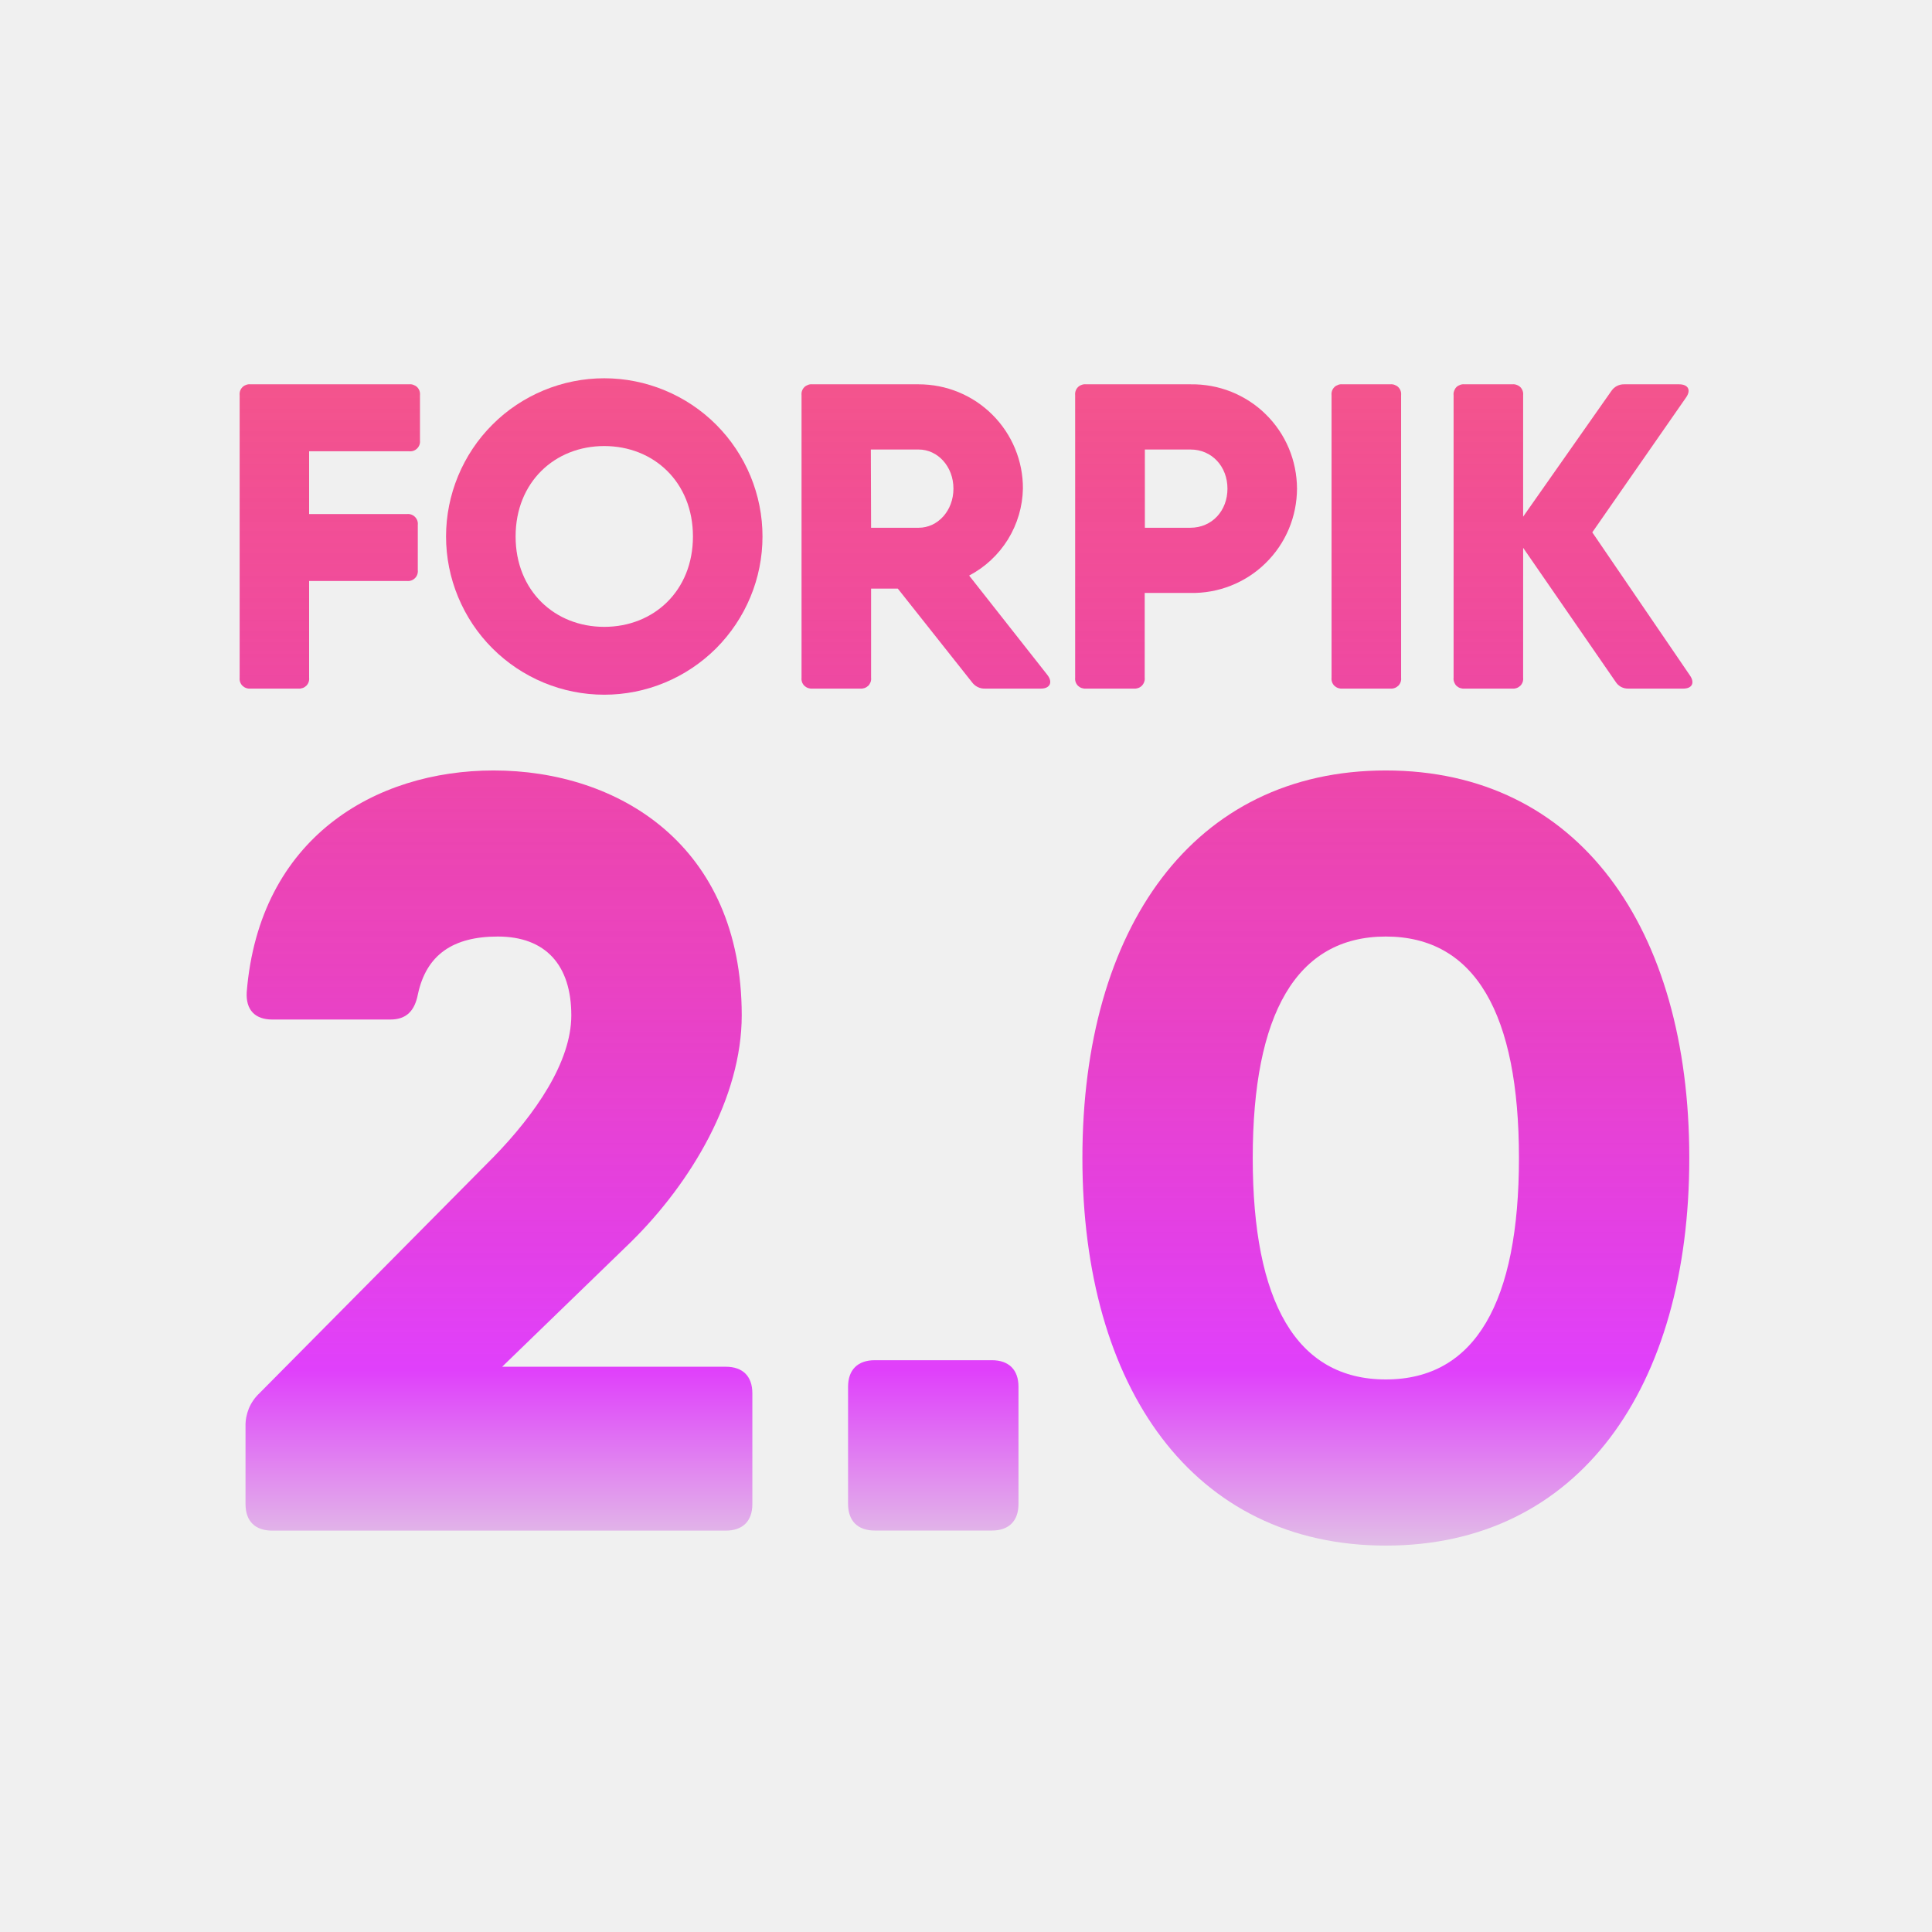
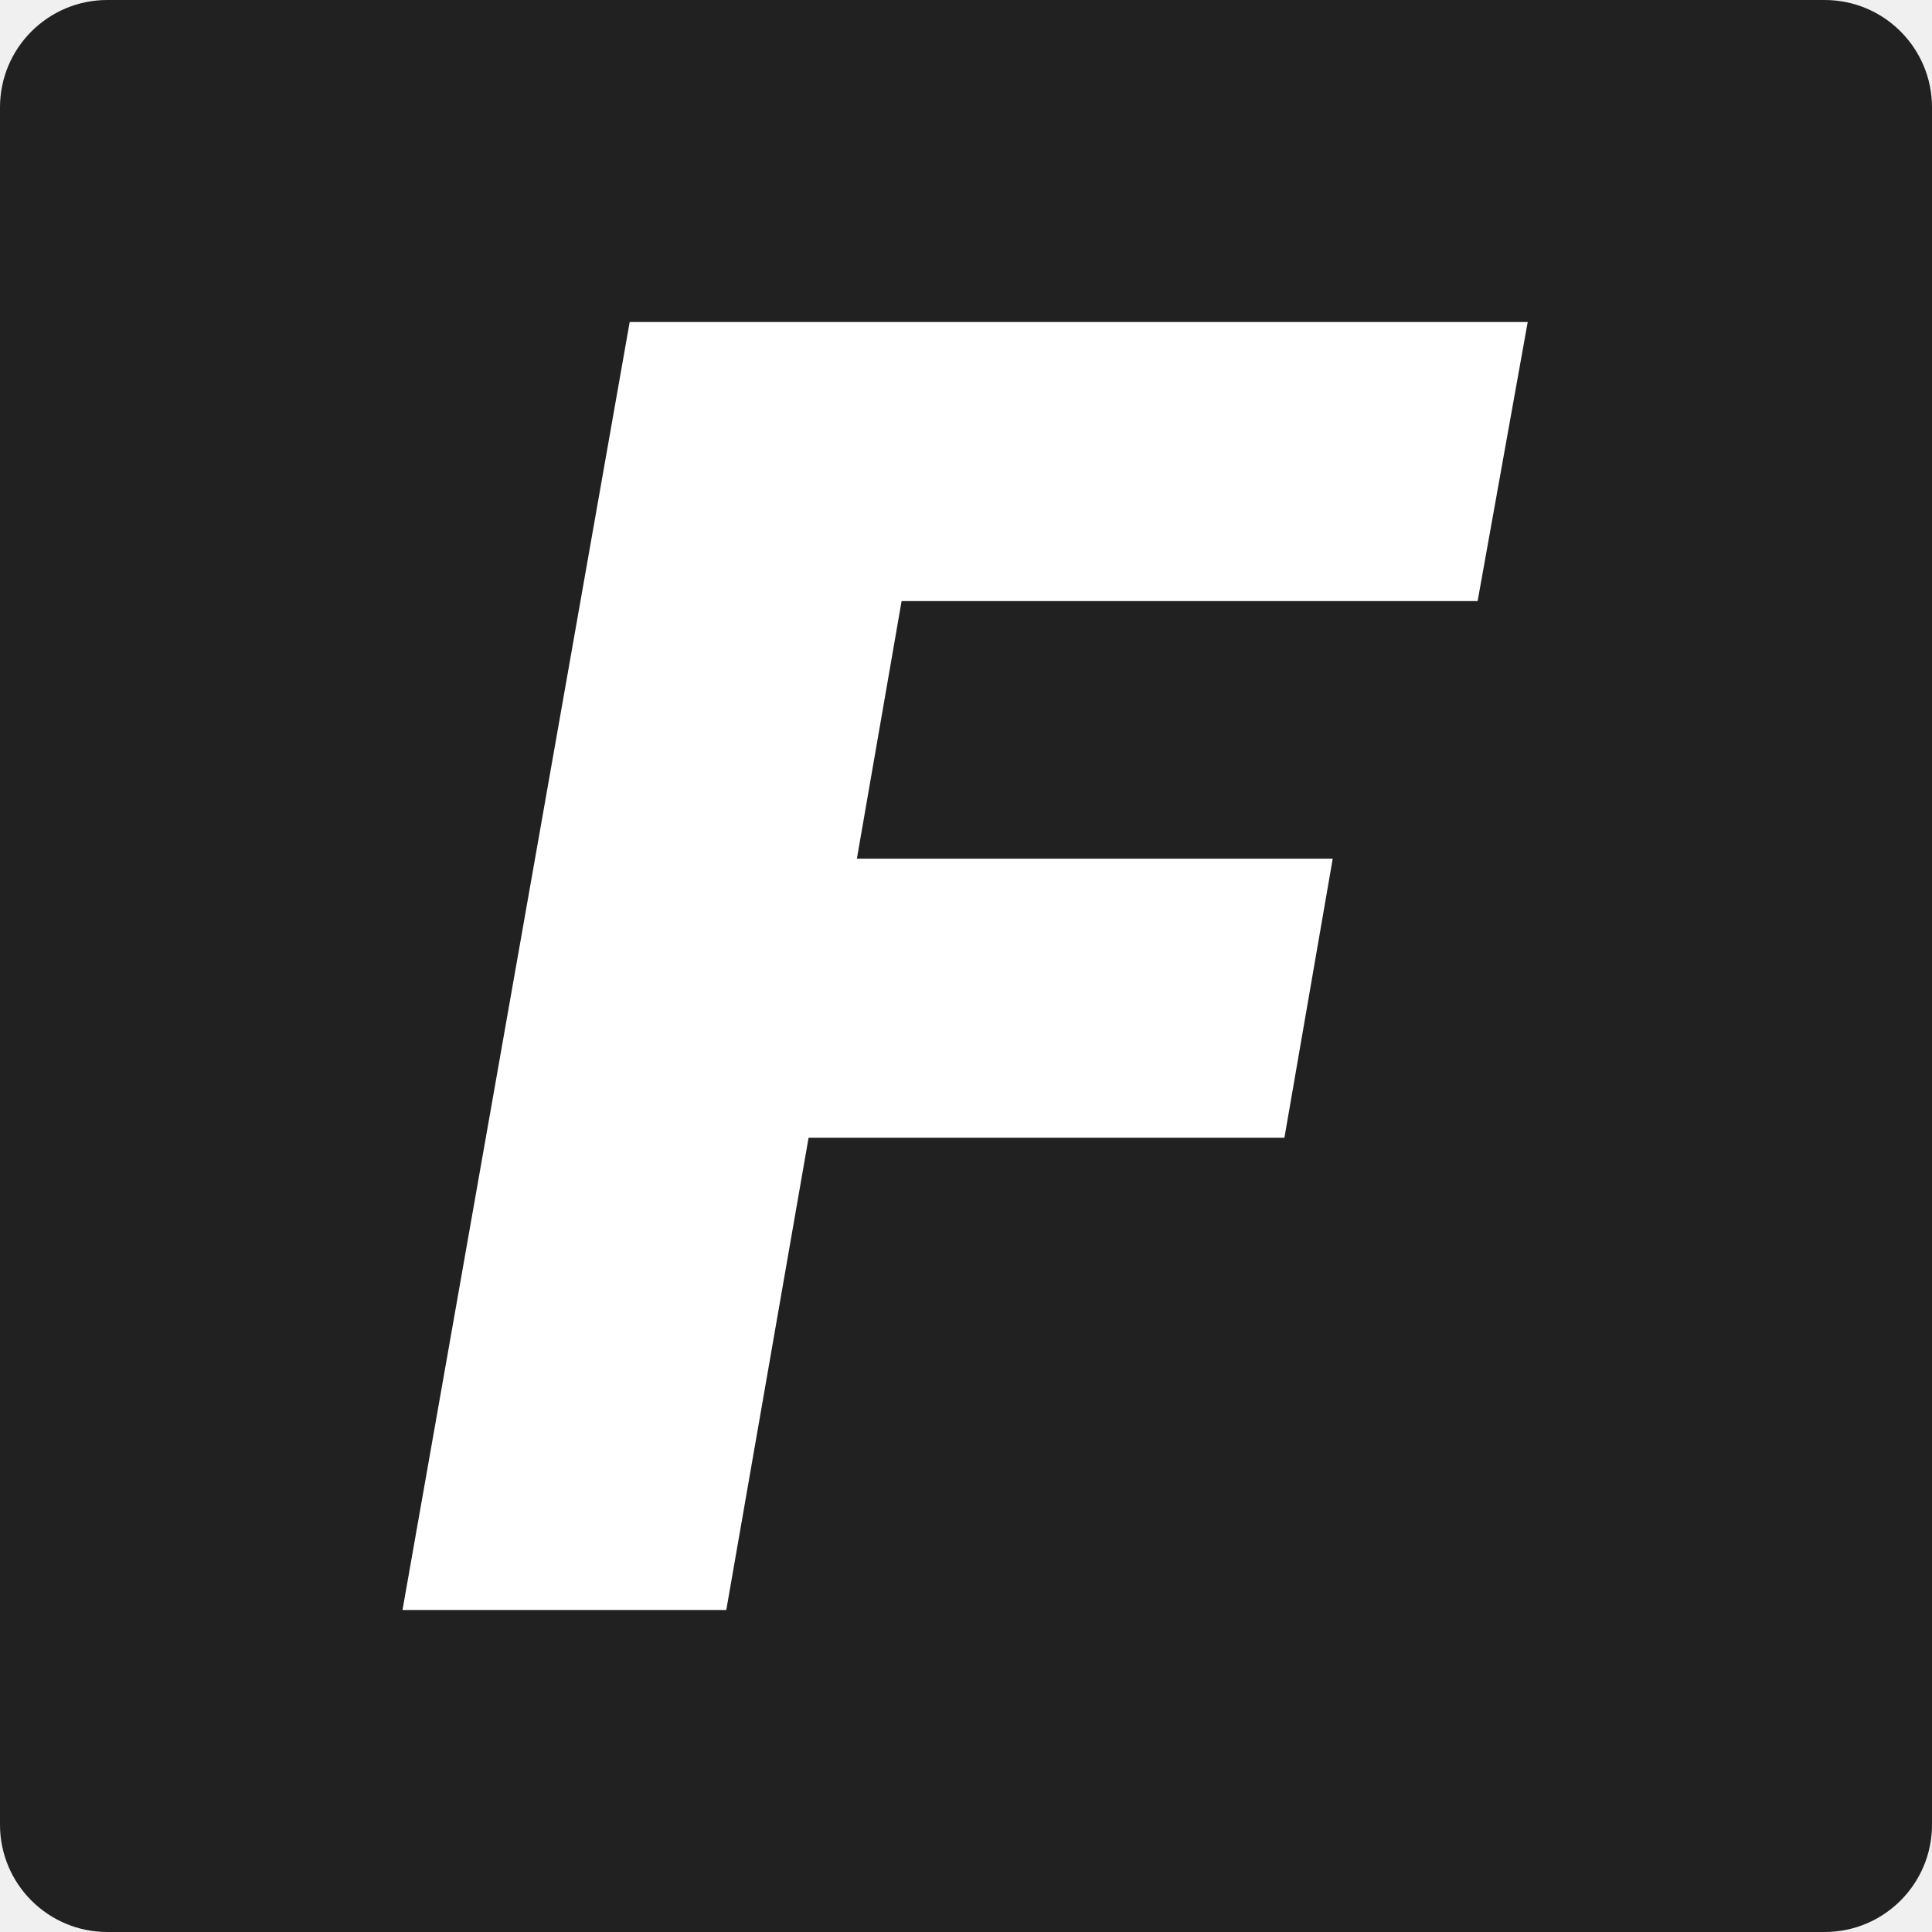
- <svg xmlns="http://www.w3.org/2000/svg" width="24" height="24" viewBox="0 0 24 24" fill="none">
-   <path d="M3.84 5.606V6.386H5.055C5.073 6.384 5.092 6.386 5.109 6.392C5.126 6.398 5.142 6.408 5.155 6.421C5.168 6.434 5.178 6.45 5.184 6.467C5.19 6.484 5.192 6.503 5.19 6.521V7.082C5.192 7.101 5.19 7.119 5.184 7.136C5.178 7.154 5.168 7.169 5.155 7.182C5.142 7.195 5.126 7.205 5.109 7.211C5.092 7.217 5.073 7.219 5.055 7.217H3.84V8.419C3.842 8.437 3.84 8.455 3.834 8.473C3.828 8.49 3.818 8.506 3.805 8.519C3.792 8.531 3.777 8.541 3.759 8.547C3.742 8.553 3.724 8.556 3.705 8.554H3.112C3.093 8.556 3.075 8.553 3.058 8.547C3.04 8.541 3.025 8.531 3.012 8.519C2.999 8.506 2.989 8.49 2.983 8.473C2.977 8.455 2.975 8.437 2.977 8.419V4.909C2.975 4.891 2.977 4.873 2.983 4.855C2.989 4.838 2.999 4.822 3.012 4.809C3.025 4.796 3.04 4.787 3.058 4.781C3.075 4.774 3.093 4.772 3.112 4.774H5.082C5.1 4.772 5.119 4.774 5.136 4.781C5.153 4.787 5.169 4.796 5.182 4.809C5.195 4.822 5.205 4.838 5.211 4.855C5.217 4.873 5.219 4.891 5.217 4.909V5.471C5.219 5.489 5.217 5.508 5.211 5.525C5.205 5.542 5.195 5.558 5.182 5.571C5.169 5.584 5.153 5.594 5.136 5.6C5.119 5.606 5.1 5.608 5.082 5.606H3.84Z" fill="url(#paint0_linear_3152_2)" />
-   <path d="M5.541 6.664C5.541 6.406 5.592 6.151 5.691 5.912C5.79 5.674 5.934 5.457 6.117 5.275C6.299 5.092 6.516 4.948 6.754 4.849C6.993 4.75 7.248 4.699 7.506 4.699C7.764 4.699 8.02 4.75 8.258 4.849C8.497 4.948 8.713 5.092 8.896 5.275C9.078 5.457 9.223 5.674 9.322 5.912C9.421 6.151 9.472 6.406 9.472 6.664C9.472 6.922 9.421 7.178 9.322 7.416C9.223 7.655 9.078 7.871 8.896 8.054C8.713 8.236 8.497 8.381 8.258 8.48C8.02 8.579 7.764 8.63 7.506 8.63C7.248 8.63 6.993 8.579 6.754 8.48C6.516 8.381 6.299 8.236 6.117 8.054C5.934 7.871 5.79 7.655 5.691 7.416C5.592 7.178 5.541 6.922 5.541 6.664ZM8.608 6.664C8.608 5.99 8.122 5.541 7.506 5.541C6.891 5.541 6.405 5.99 6.405 6.664C6.405 7.339 6.891 7.787 7.506 7.787C8.122 7.787 8.608 7.339 8.608 6.664Z" fill="url(#paint1_linear_3152_2)" />
-   <path d="M13.012 8.386C13.08 8.473 13.045 8.554 12.931 8.554H12.241C12.208 8.556 12.175 8.549 12.146 8.535C12.117 8.521 12.092 8.499 12.073 8.473L11.153 7.312H10.821V8.419C10.823 8.437 10.821 8.455 10.815 8.473C10.808 8.49 10.799 8.506 10.786 8.519C10.773 8.531 10.757 8.541 10.74 8.547C10.722 8.553 10.704 8.556 10.686 8.554H10.092C10.074 8.556 10.055 8.553 10.038 8.547C10.021 8.541 10.005 8.531 9.992 8.519C9.979 8.506 9.969 8.49 9.963 8.473C9.957 8.455 9.955 8.437 9.957 8.419V4.909C9.955 4.891 9.957 4.873 9.963 4.855C9.969 4.838 9.979 4.822 9.992 4.809C10.005 4.796 10.021 4.787 10.038 4.781C10.055 4.774 10.074 4.772 10.092 4.774H11.412C11.582 4.774 11.751 4.807 11.908 4.872C12.066 4.937 12.209 5.033 12.329 5.153C12.449 5.273 12.545 5.416 12.61 5.574C12.675 5.731 12.708 5.9 12.707 6.07C12.703 6.293 12.638 6.511 12.521 6.701C12.403 6.891 12.237 7.046 12.039 7.15L13.01 8.383L13.012 8.386ZM10.821 6.556H11.412C11.649 6.556 11.844 6.345 11.844 6.07C11.844 5.795 11.649 5.584 11.412 5.584H10.818L10.821 6.556Z" fill="url(#paint2_linear_3152_2)" />
-   <path d="M16.112 6.07C16.111 6.243 16.077 6.413 16.01 6.572C15.943 6.731 15.845 6.875 15.721 6.996C15.598 7.117 15.451 7.212 15.291 7.275C15.13 7.339 14.959 7.369 14.786 7.366H14.22V8.419C14.222 8.437 14.22 8.455 14.213 8.473C14.207 8.49 14.197 8.506 14.184 8.519C14.172 8.531 14.156 8.541 14.139 8.547C14.121 8.553 14.103 8.556 14.085 8.554H13.491C13.473 8.556 13.454 8.553 13.437 8.547C13.419 8.541 13.404 8.531 13.391 8.519C13.378 8.506 13.368 8.49 13.362 8.473C13.356 8.455 13.354 8.437 13.356 8.419V4.909C13.354 4.891 13.356 4.873 13.362 4.855C13.368 4.838 13.378 4.822 13.391 4.809C13.404 4.796 13.419 4.787 13.437 4.781C13.454 4.774 13.473 4.772 13.491 4.774H14.786C14.959 4.771 15.13 4.802 15.291 4.865C15.451 4.929 15.598 5.023 15.721 5.144C15.845 5.265 15.943 5.409 16.01 5.568C16.077 5.727 16.111 5.898 16.112 6.07ZM15.248 6.07C15.248 5.795 15.054 5.584 14.789 5.584H14.222V6.556H14.786C15.056 6.556 15.248 6.345 15.248 6.07Z" fill="url(#paint3_linear_3152_2)" />
-   <path d="M16.676 4.774H17.27C17.288 4.772 17.307 4.774 17.324 4.781C17.341 4.787 17.357 4.796 17.37 4.809C17.383 4.822 17.393 4.838 17.399 4.855C17.405 4.873 17.407 4.891 17.405 4.909V8.419C17.407 8.437 17.405 8.455 17.399 8.473C17.393 8.49 17.383 8.506 17.37 8.519C17.357 8.531 17.341 8.541 17.324 8.547C17.307 8.553 17.288 8.556 17.27 8.554H16.676C16.658 8.556 16.64 8.553 16.622 8.547C16.605 8.541 16.589 8.531 16.576 8.519C16.563 8.506 16.553 8.49 16.547 8.473C16.541 8.455 16.539 8.437 16.541 8.419V4.909C16.539 4.891 16.541 4.873 16.547 4.855C16.553 4.838 16.563 4.822 16.576 4.809C16.589 4.796 16.605 4.787 16.622 4.781C16.64 4.774 16.658 4.772 16.676 4.774Z" fill="url(#paint4_linear_3152_2)" />
-   <path d="M20.911 8.554H20.23C20.198 8.555 20.166 8.548 20.137 8.533C20.109 8.517 20.085 8.495 20.068 8.467L18.921 6.805V8.419C18.923 8.437 18.921 8.455 18.915 8.473C18.909 8.49 18.899 8.506 18.886 8.519C18.873 8.531 18.858 8.541 18.84 8.547C18.823 8.553 18.804 8.556 18.786 8.554H18.192C18.174 8.556 18.156 8.553 18.138 8.547C18.121 8.541 18.105 8.531 18.092 8.519C18.079 8.506 18.07 8.49 18.064 8.473C18.057 8.455 18.055 8.437 18.057 8.419V4.909C18.055 4.891 18.057 4.873 18.064 4.855C18.07 4.838 18.079 4.822 18.092 4.809C18.105 4.796 18.121 4.787 18.138 4.781C18.156 4.774 18.174 4.772 18.192 4.774H18.786C18.804 4.772 18.823 4.774 18.84 4.781C18.858 4.787 18.873 4.796 18.886 4.809C18.899 4.822 18.909 4.838 18.915 4.855C18.921 4.873 18.923 4.891 18.921 4.909V6.418L20.014 4.861C20.032 4.834 20.055 4.811 20.084 4.796C20.112 4.781 20.144 4.773 20.176 4.774H20.859C20.967 4.774 21.011 4.842 20.946 4.936L19.78 6.613L20.994 8.392C21.056 8.483 21.019 8.554 20.911 8.554Z" fill="url(#paint5_linear_3152_2)" />
-   <path d="M3.05 18.684V17.718C3.048 17.642 3.063 17.566 3.092 17.495C3.122 17.424 3.166 17.361 3.222 17.308L6.132 14.372C6.647 13.843 7.097 13.195 7.097 12.613C7.097 11.991 6.78 11.634 6.184 11.634C5.629 11.634 5.298 11.859 5.192 12.348C5.152 12.559 5.047 12.665 4.849 12.665H3.382C3.17 12.665 3.051 12.547 3.065 12.322C3.222 10.404 4.664 9.571 6.132 9.571C7.679 9.571 9.214 10.496 9.214 12.613C9.214 13.631 8.591 14.687 7.836 15.43L6.238 16.978H9.015C9.227 16.978 9.346 17.096 9.346 17.308V18.684C9.346 18.896 9.227 19.014 9.015 19.014H3.382C3.168 19.014 3.05 18.896 3.05 18.684Z" fill="url(#paint6_linear_3152_2)" />
-   <path d="M10.535 18.682V17.227C10.535 17.016 10.655 16.897 10.867 16.897H12.321C12.533 16.897 12.652 17.016 12.652 17.227V18.682C12.652 18.894 12.533 19.013 12.321 19.013H10.867C10.655 19.013 10.535 18.894 10.535 18.682Z" fill="url(#paint7_linear_3152_2)" />
-   <path d="M13.446 14.385C13.446 11.528 14.822 9.571 17.215 9.571C19.609 9.571 20.985 11.528 20.985 14.385C20.985 17.242 19.61 19.2 17.216 19.2C14.822 19.2 13.446 17.242 13.446 14.385ZM18.869 14.385C18.869 12.599 18.329 11.634 17.215 11.634C16.102 11.634 15.562 12.599 15.562 14.385C15.562 16.171 16.102 17.136 17.215 17.136C18.329 17.136 18.869 16.172 18.869 14.385Z" fill="url(#paint8_linear_3152_2)" />
-   <defs>
-     <linearGradient id="paint0_linear_3152_2" x1="12.001" y1="19.199" x2="12.001" y2="4.699" gradientUnits="userSpaceOnUse">
-       <stop stop-color="#E1BEE7" />
-       <stop offset="0.15" stop-color="#E040FB" />
-       <stop offset="1" stop-color="#F50057" stop-opacity="0.65" />
-     </linearGradient>
-     <linearGradient id="paint1_linear_3152_2" x1="12.002" y1="19.2" x2="12.002" y2="4.699" gradientUnits="userSpaceOnUse">
-       <stop stop-color="#E1BEE7" />
-       <stop offset="0.15" stop-color="#E040FB" />
-       <stop offset="1" stop-color="#F50057" stop-opacity="0.65" />
-     </linearGradient>
-     <linearGradient id="paint2_linear_3152_2" x1="12.001" y1="19.199" x2="12.001" y2="4.699" gradientUnits="userSpaceOnUse">
-       <stop stop-color="#E1BEE7" />
-       <stop offset="0.15" stop-color="#E040FB" />
-       <stop offset="1" stop-color="#F50057" stop-opacity="0.65" />
-     </linearGradient>
-     <linearGradient id="paint3_linear_3152_2" x1="12.001" y1="19.199" x2="12.001" y2="4.699" gradientUnits="userSpaceOnUse">
-       <stop stop-color="#E1BEE7" />
-       <stop offset="0.15" stop-color="#E040FB" />
-       <stop offset="1" stop-color="#F50057" stop-opacity="0.65" />
-     </linearGradient>
-     <linearGradient id="paint4_linear_3152_2" x1="12.002" y1="19.199" x2="12.002" y2="4.699" gradientUnits="userSpaceOnUse">
-       <stop stop-color="#E1BEE7" />
-       <stop offset="0.15" stop-color="#E040FB" />
-       <stop offset="1" stop-color="#F50057" stop-opacity="0.65" />
-     </linearGradient>
-     <linearGradient id="paint5_linear_3152_2" x1="12.001" y1="19.199" x2="12.001" y2="4.699" gradientUnits="userSpaceOnUse">
-       <stop stop-color="#E1BEE7" />
-       <stop offset="0.15" stop-color="#E040FB" />
-       <stop offset="1" stop-color="#F50057" stop-opacity="0.65" />
-     </linearGradient>
-     <linearGradient id="paint6_linear_3152_2" x1="12.002" y1="19.2" x2="12.002" y2="4.7" gradientUnits="userSpaceOnUse">
-       <stop stop-color="#E1BEE7" />
-       <stop offset="0.15" stop-color="#E040FB" />
-       <stop offset="1" stop-color="#F50057" stop-opacity="0.65" />
-     </linearGradient>
-     <linearGradient id="paint7_linear_3152_2" x1="12.002" y1="19.199" x2="12.002" y2="4.698" gradientUnits="userSpaceOnUse">
-       <stop stop-color="#E1BEE7" />
-       <stop offset="0.15" stop-color="#E040FB" />
-       <stop offset="1" stop-color="#F50057" stop-opacity="0.65" />
-     </linearGradient>
-     <linearGradient id="paint8_linear_3152_2" x1="12.002" y1="19.2" x2="12.002" y2="4.7" gradientUnits="userSpaceOnUse">
-       <stop stop-color="#E1BEE7" />
-       <stop offset="0.15" stop-color="#E040FB" />
-       <stop offset="1" stop-color="#F50057" stop-opacity="0.65" />
-     </linearGradient>
-   </defs>
+ <svg xmlns="http://www.w3.org/2000/svg" width="1080" height="1080" viewBox="0 0 1080 1080" fill="none">
+   <rect width="1080" height="1080" rx="60" fill="black" fill-opacity="0.86" />
+   <path d="M718 636H452L406 900H225L352 180H854L826 336H504L479 480H745L718 636Z" fill="white" />
</svg>
